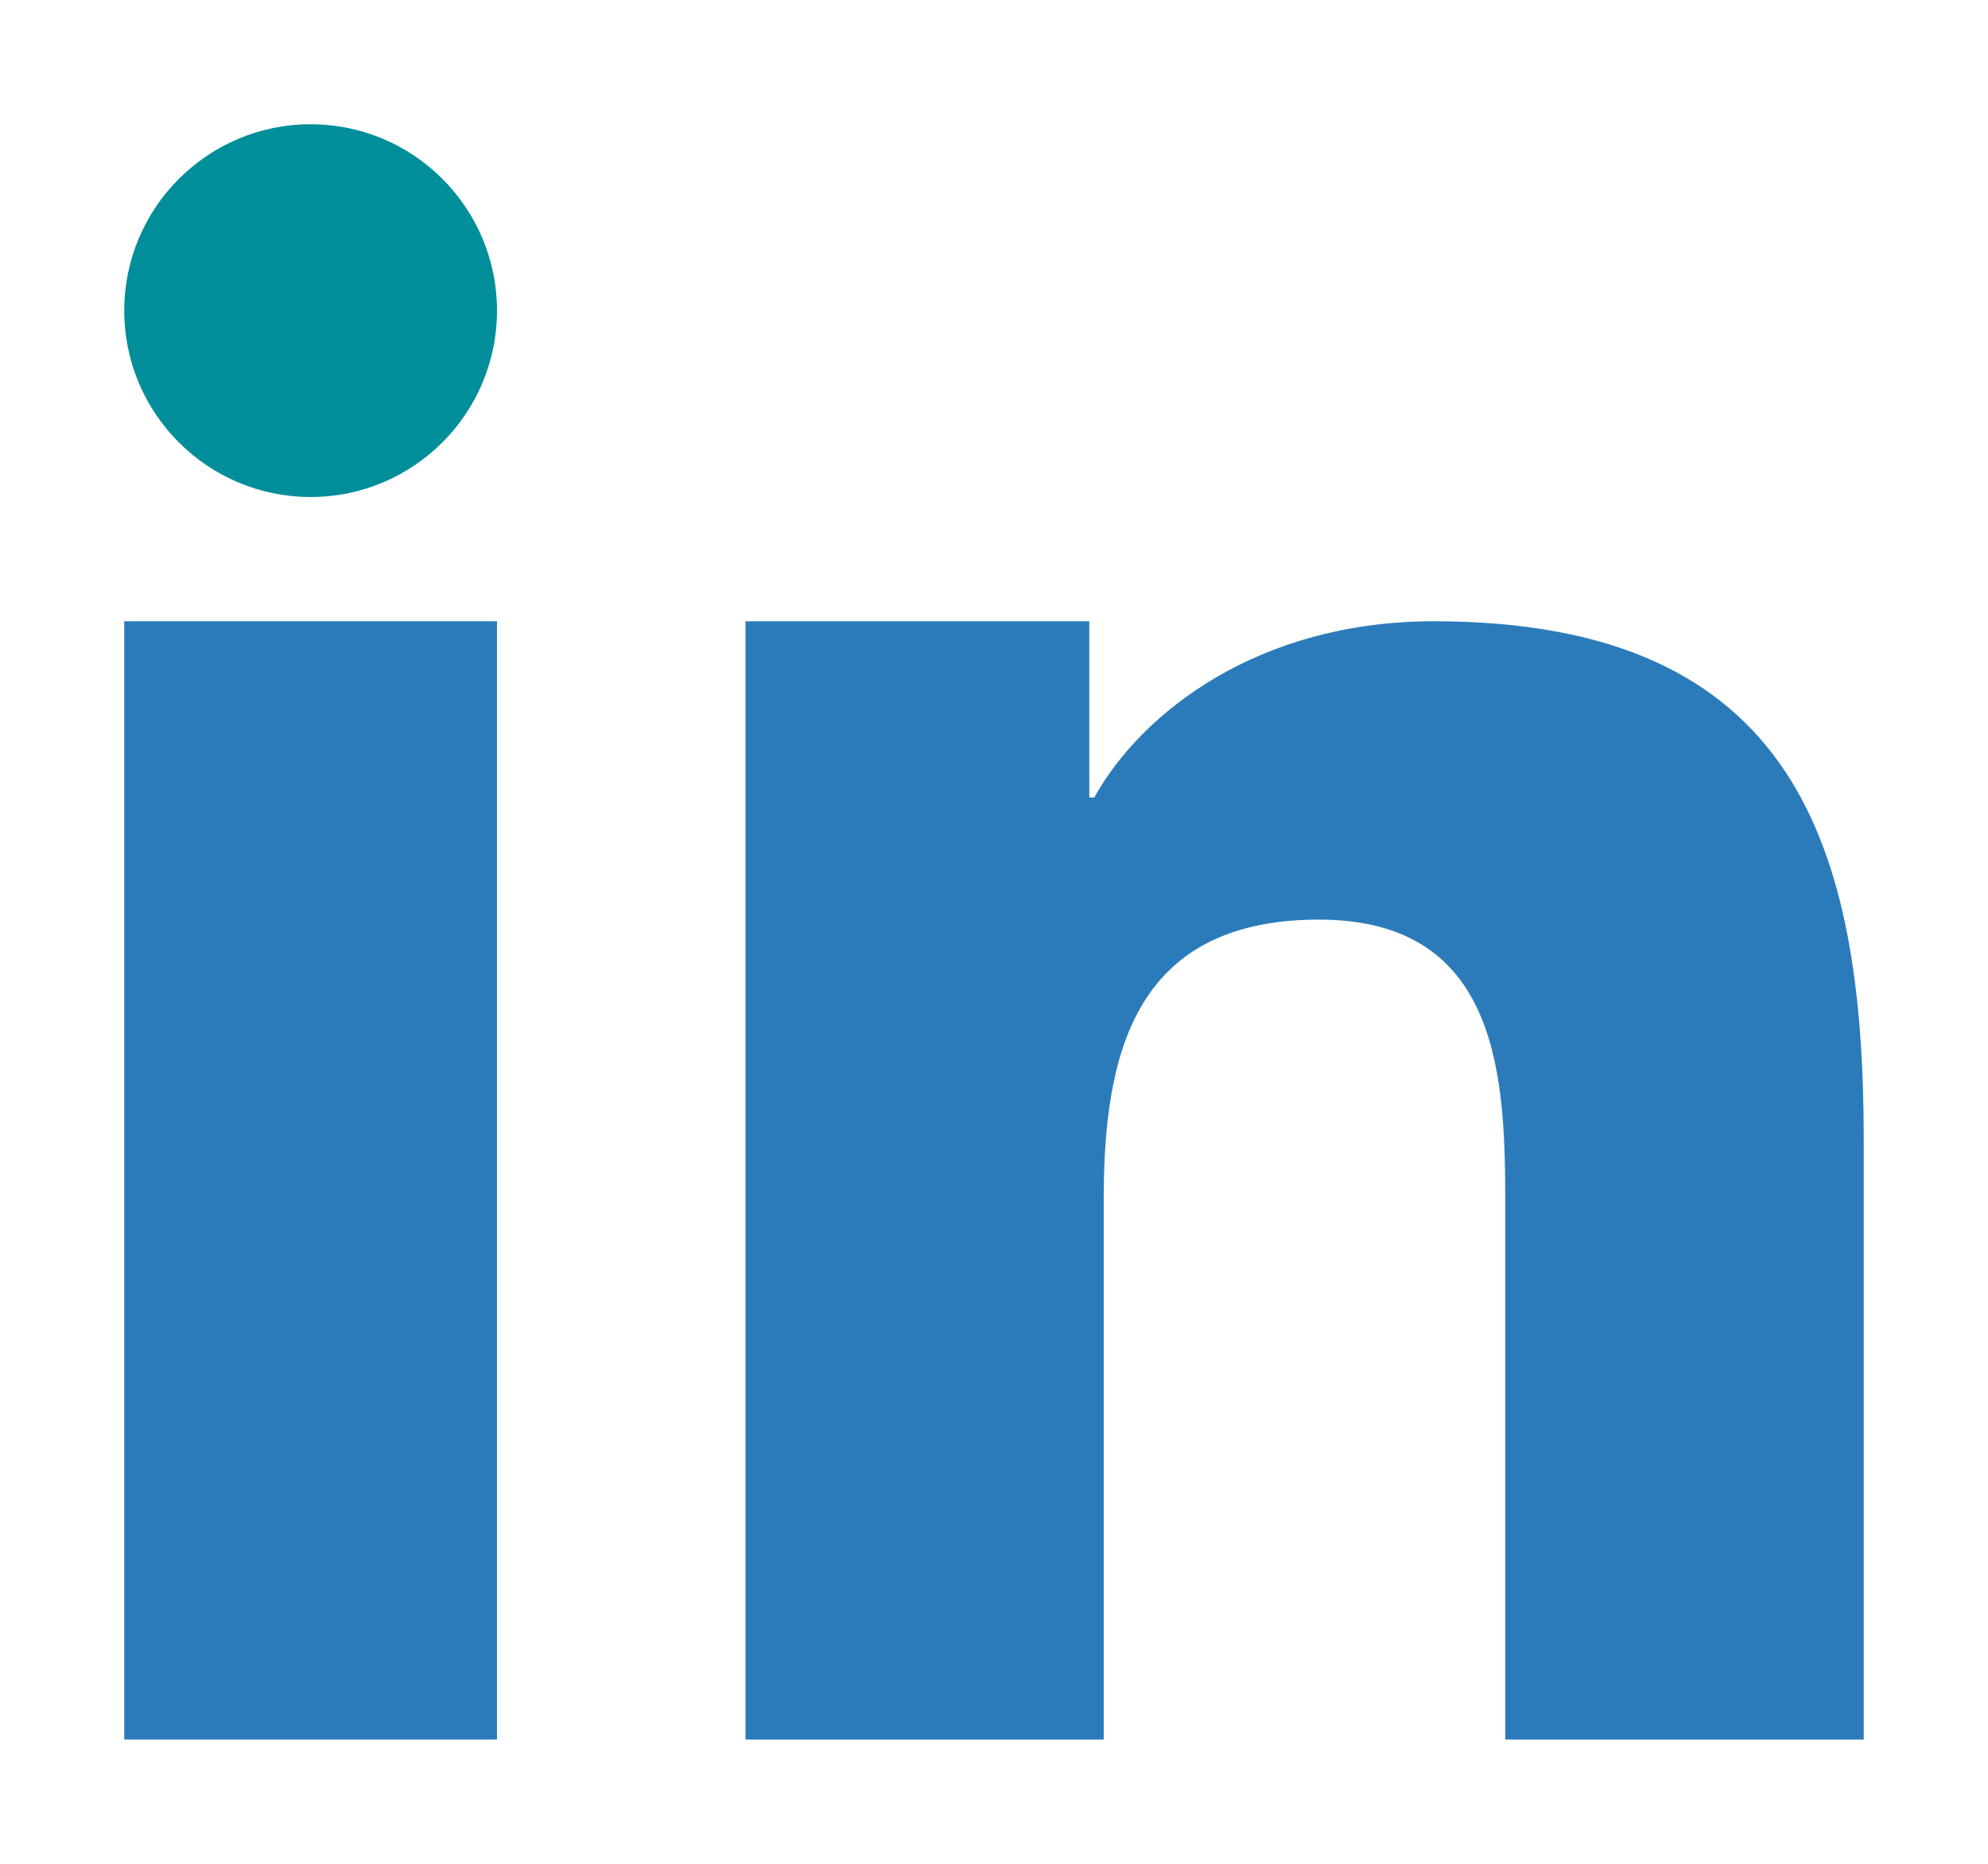
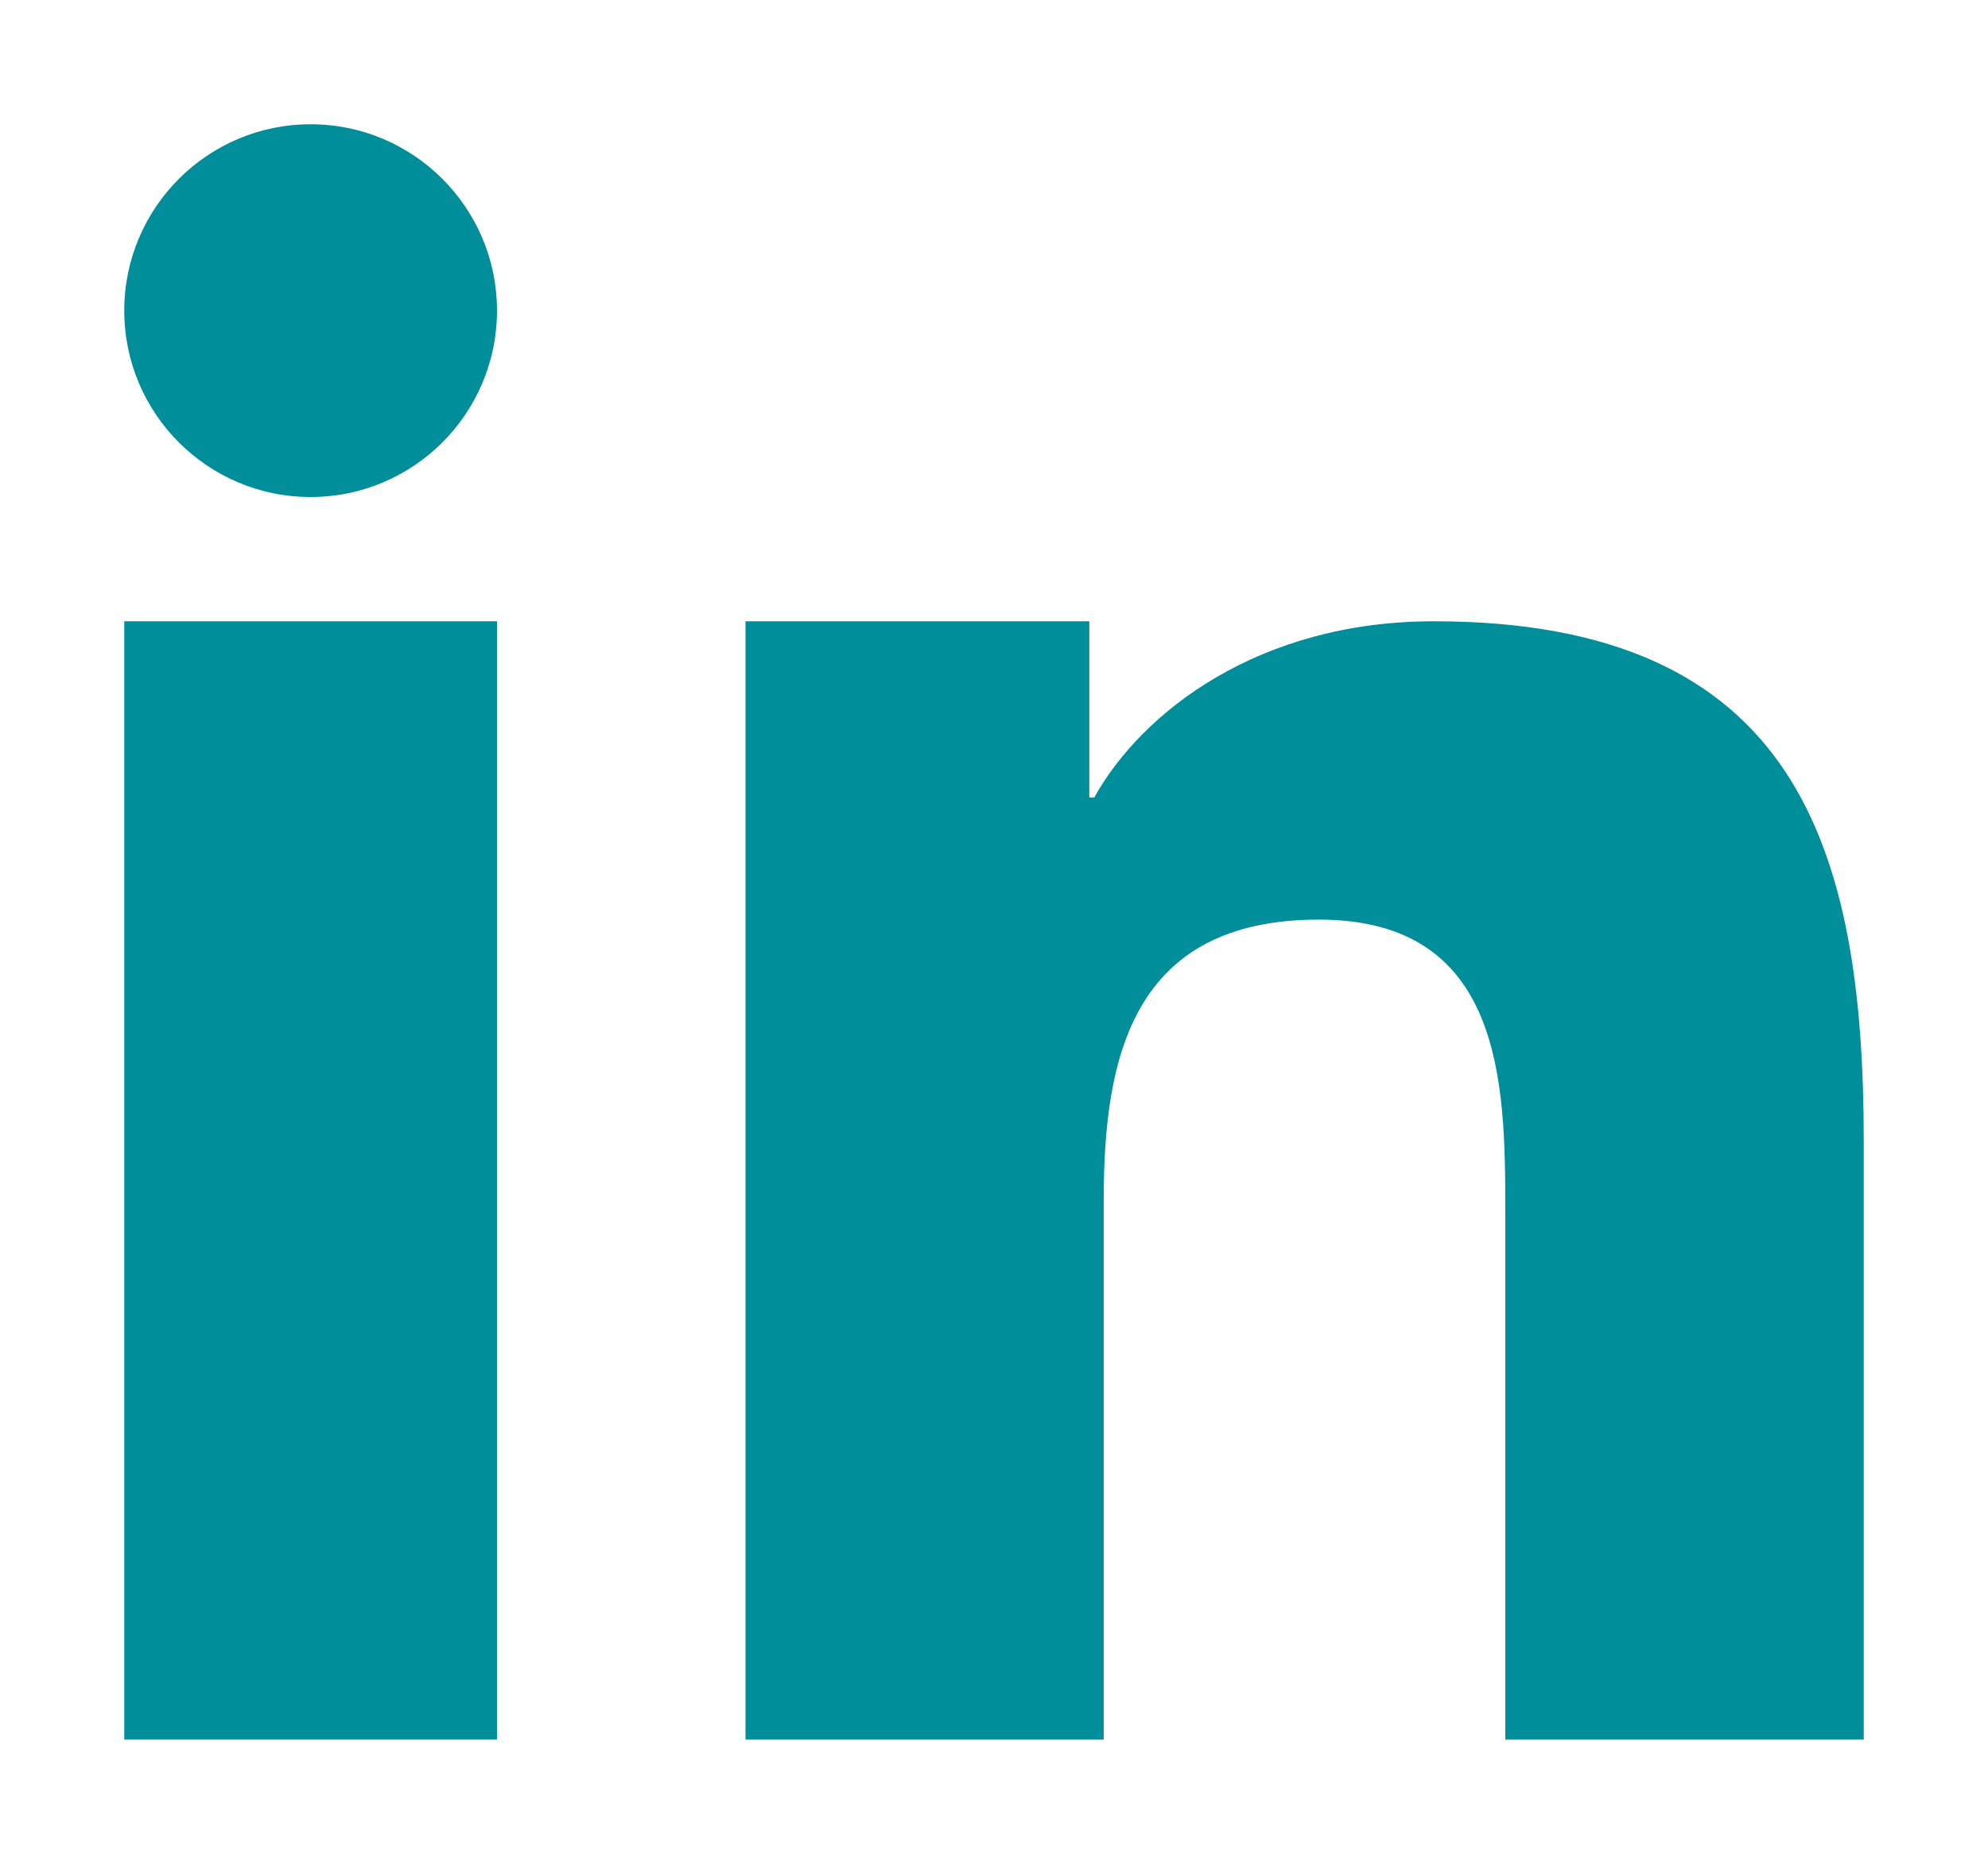
<svg xmlns="http://www.w3.org/2000/svg" viewBox="-1 -1 16 15" width="16" height="15">
-   <path d="M 5 4 L 7.767 4 L 7.767 5.418 L 7.807 5.418 C 8.192 4.727 9.134 4 10.539 4 C 13.46 4 14 5.818 14 8.183 L 14 13 L 11.115 13 L 11.115 8.73 C 11.115 7.712 11.094 6.401 9.615 6.401 C 8.113 6.401 7.883 7.51 7.883 8.656 L 7.883 13 L 5 13 L 5 4 Z" style="fill: rgb(43, 123, 186);" transform="matrix(1, 0, 0, 1, 0, 0)" />
-   <path d="M 0 4 L 3 4 L 3 13 L 0 13 L 0 4 Z" style="fill: rgb(43, 123, 186);" transform="matrix(1, 0, 0, 1, 0, 0)" />
+   <path d="M 5 4 L 7.767 4 L 7.767 5.418 L 7.807 5.418 C 8.192 4.727 9.134 4 10.539 4 C 13.46 4 14 5.818 14 8.183 L 14 13 L 11.115 13 L 11.115 8.73 C 11.115 7.712 11.094 6.401 9.615 6.401 C 8.113 6.401 7.883 7.51 7.883 8.656 L 7.883 13 L 5 13 L 5 4 Z" style="fill: #008e9a;" transform="matrix(1, 0, 0, 1, 0, 0)" />
+   <path d="M 0 4 L 3 4 L 3 13 L 0 13 L 0 4 Z" style="fill: #008e9a;" transform="matrix(1, 0, 0, 1, 0, 0)" />
  <path d="M 3 1.5 C 3 2.328 2.328 3 1.5 3 C 0.672 3 0 2.328 0 1.5 C 0 0.672 0.672 0 1.5 0 C 2.328 0 3 0.672 3 1.5 Z" style="fill: #008e9a;" transform="matrix(1, 0, 0, 1, 0, 0)" />
</svg>
